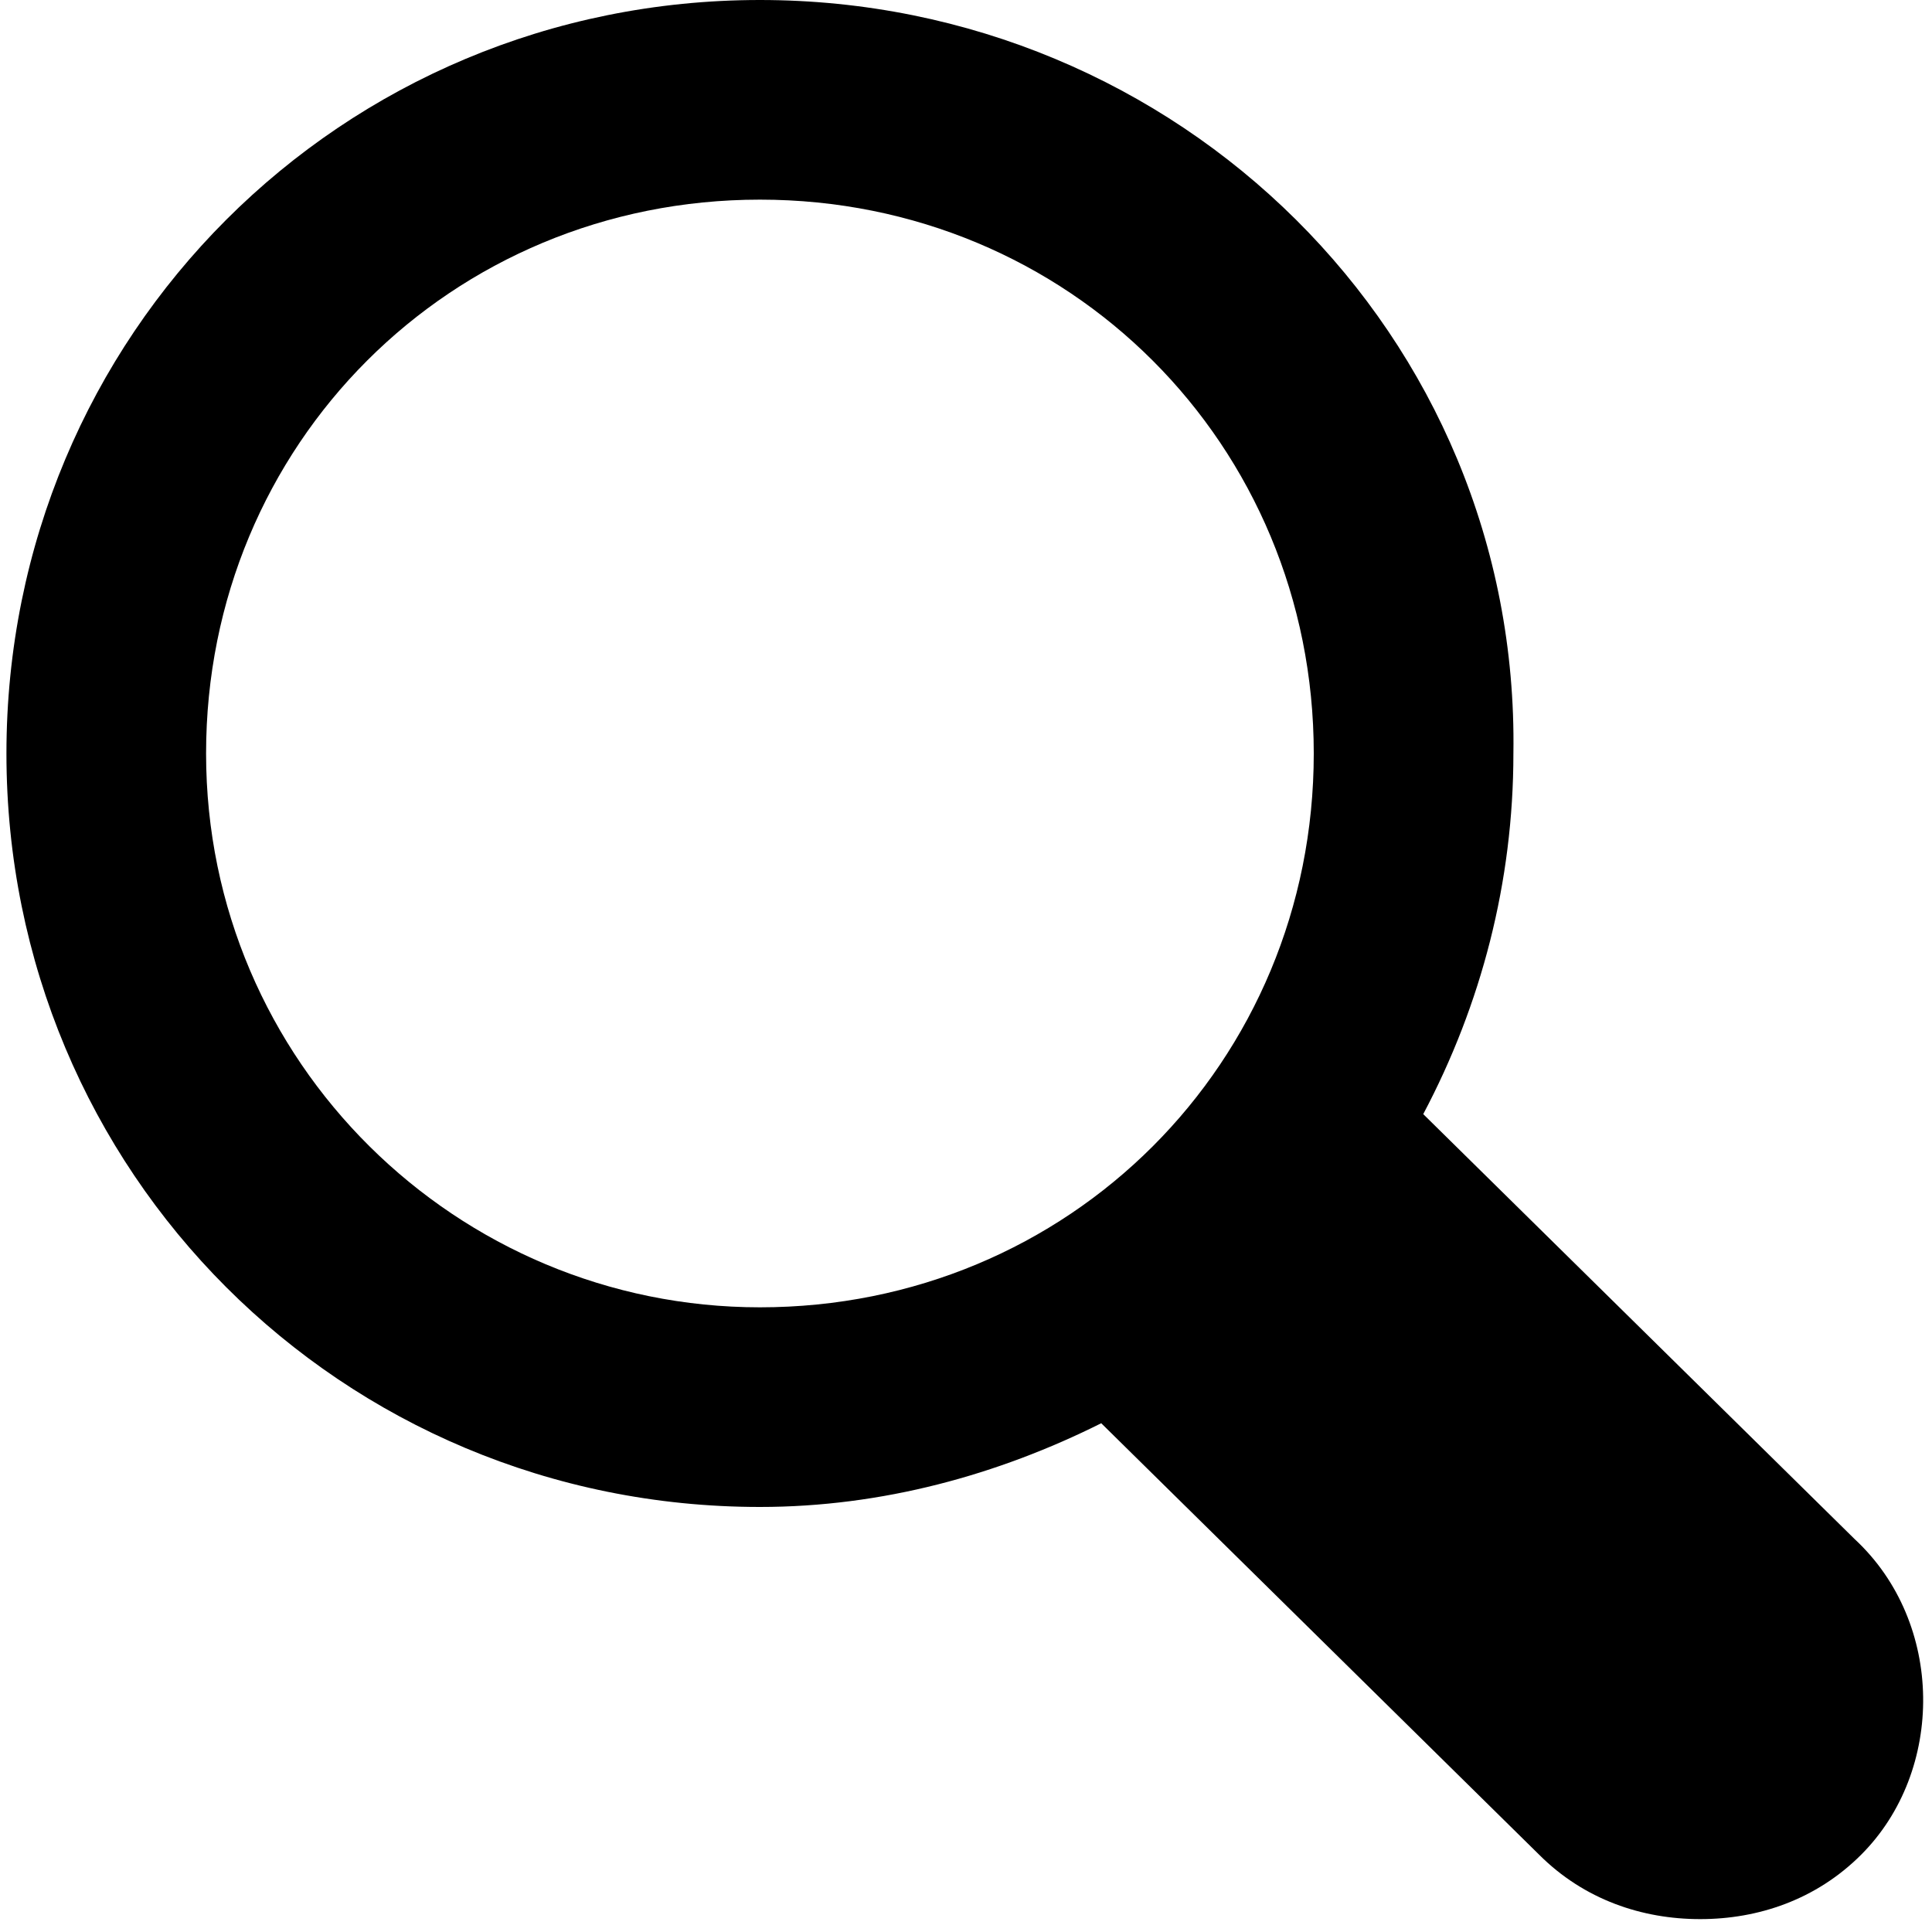
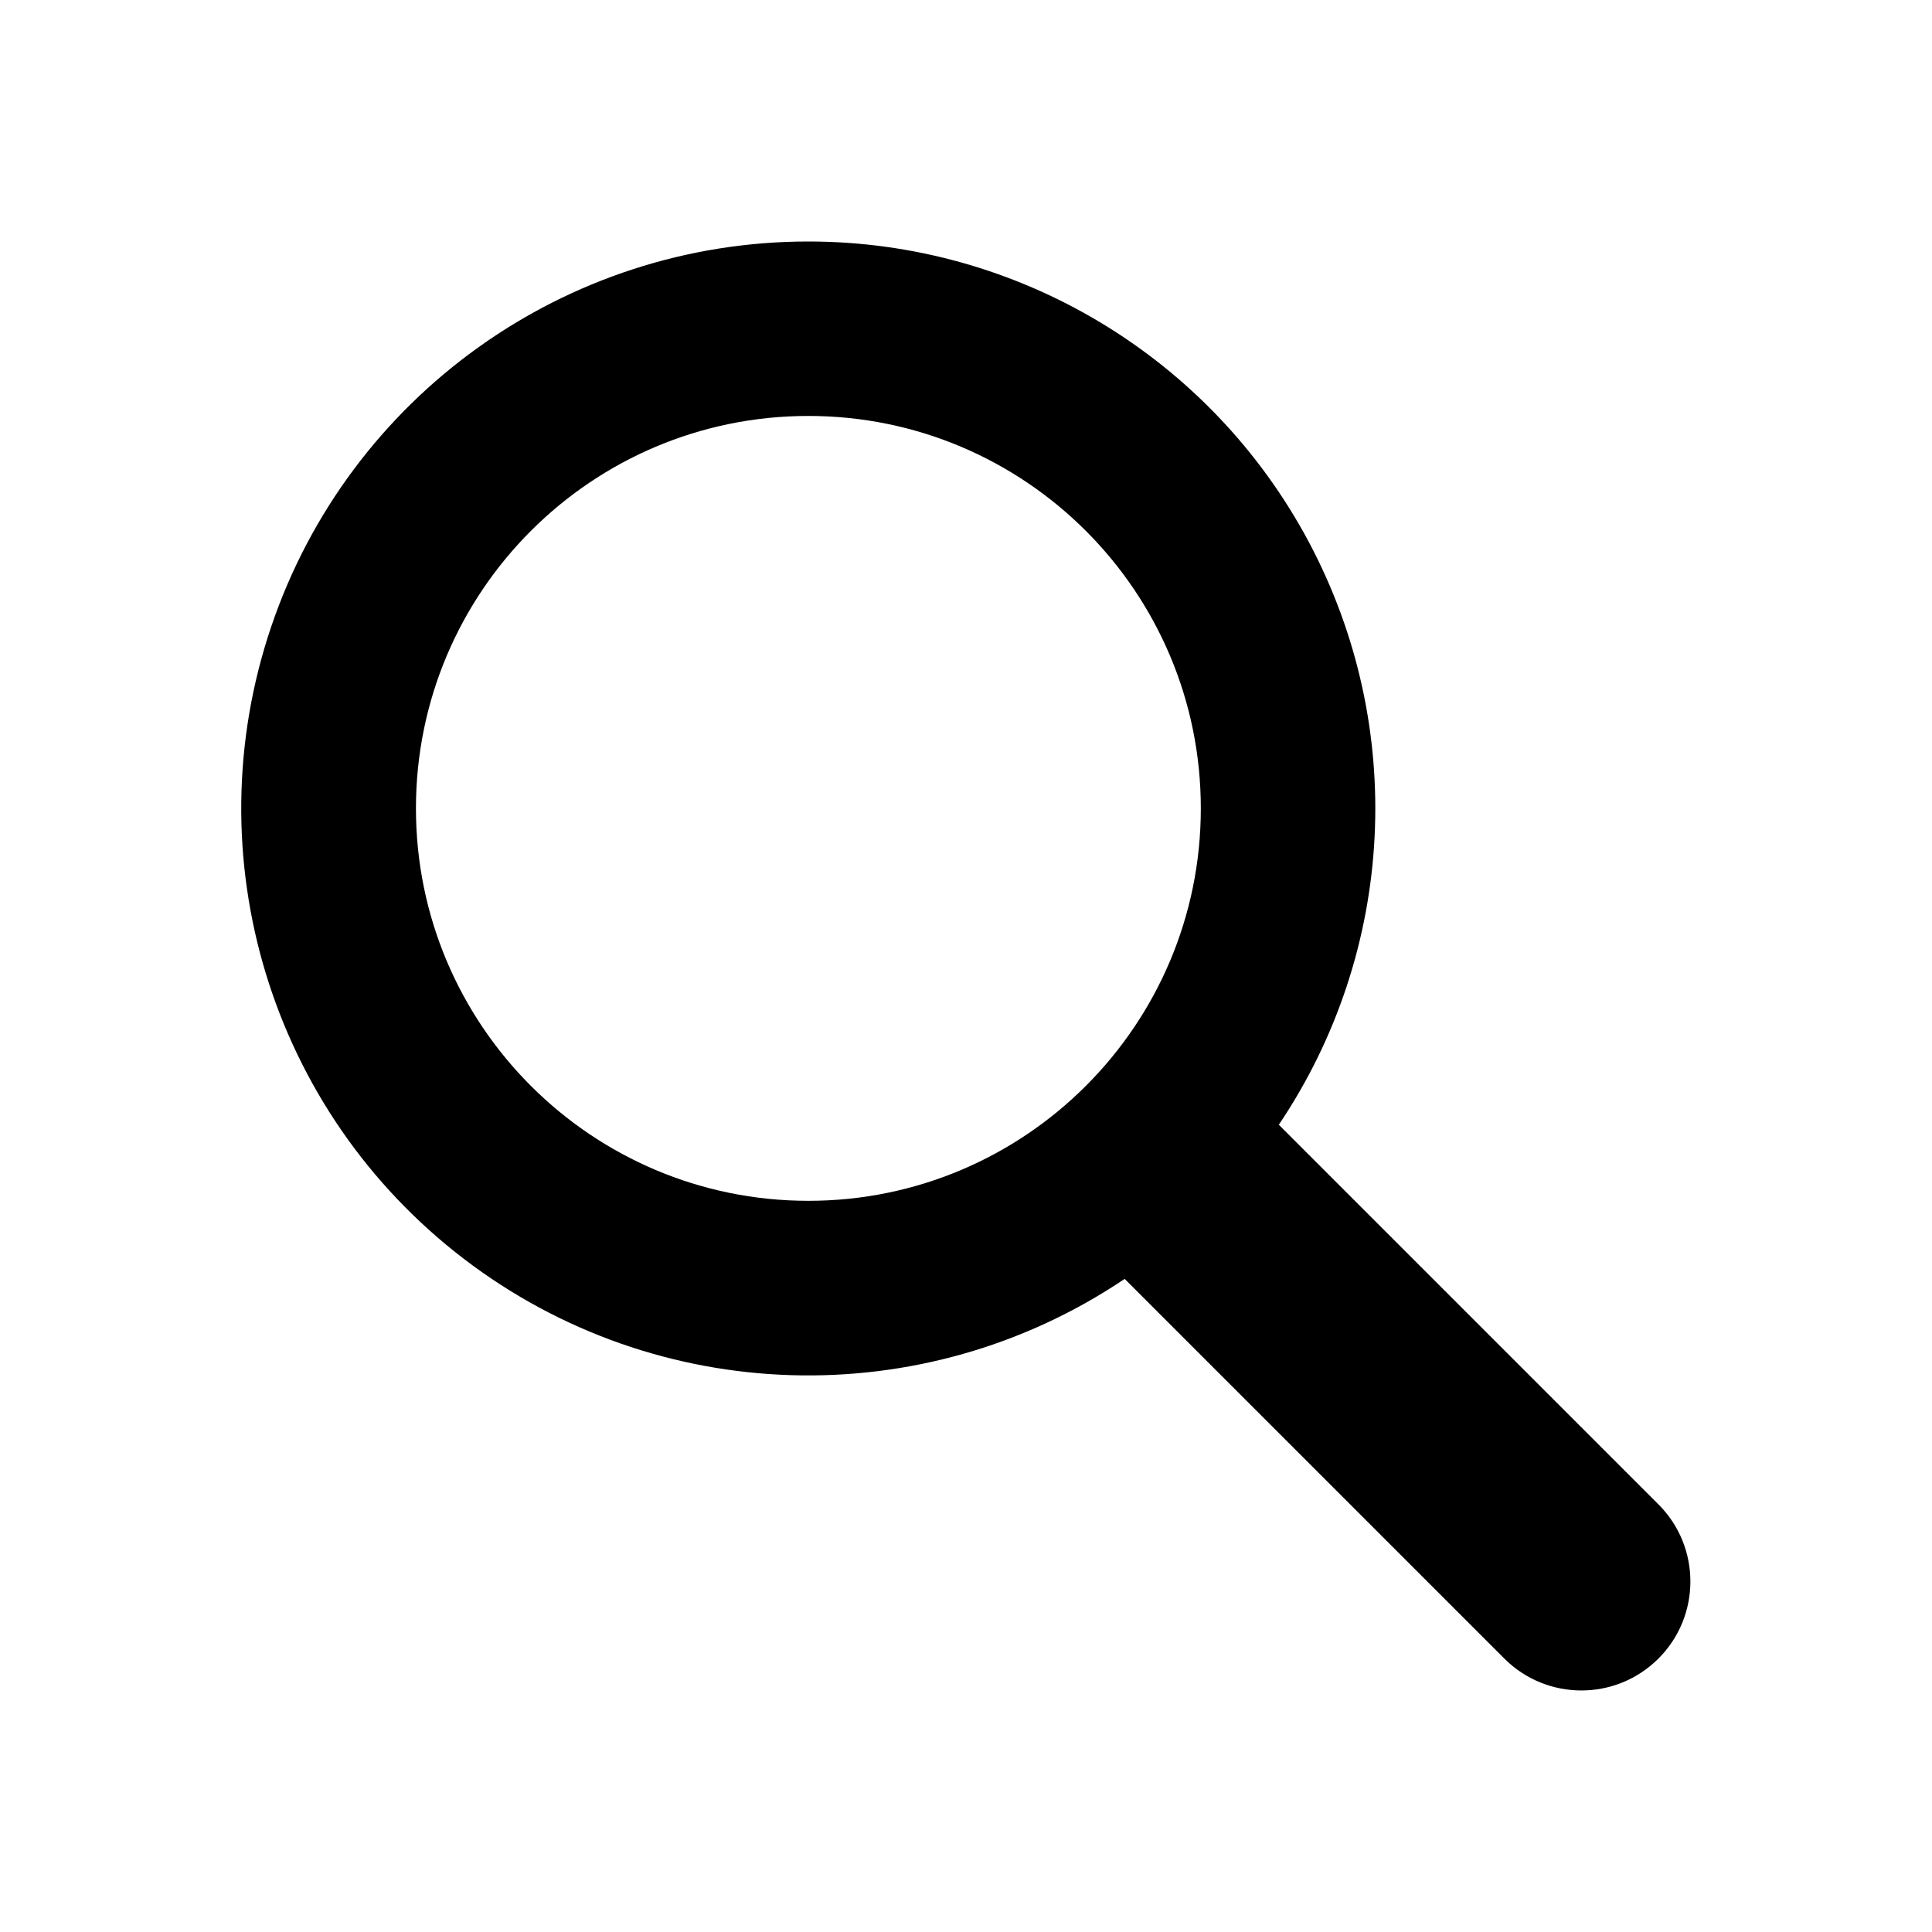
- <svg xmlns="http://www.w3.org/2000/svg" width="30" height="30">
-   <path d="M28.8 23.9l-6.7-6.6c.9-1.7 1.4-3.6 1.4-5.6C23.6 5.2 18.3 0 11.8 0S.1 5.2.1 11.7s5.2 11.7 11.7 11.7c1.9 0 3.7-.5 5.3-1.3l6.8 6.7c.7.7 1.6 1 2.5 1s1.8-.3 2.5-1c1.3-1.3 1.3-3.6-.1-4.9zm-17-3.6c-4.7 0-8.6-3.8-8.6-8.6S7 3.1 11.8 3.1s8.6 3.8 8.6 8.6-3.8 8.6-8.6 8.6z" />
+ <svg xmlns="http://www.w3.org/2000/svg" width="24" height="24">
+   <path fill-rule="evenodd" clip-rule="evenodd" d="M10.042 3a7.042 7.042 0 015.844 10.972l4.716 4.716a1.354 1.354 0 11-1.915 1.915l-4.716-4.716A7.043 7.043 0 1110.042 3zm0 2.167a4.875 4.875 0 100 9.75 4.875 4.875 0 000-9.75z" />
</svg>
